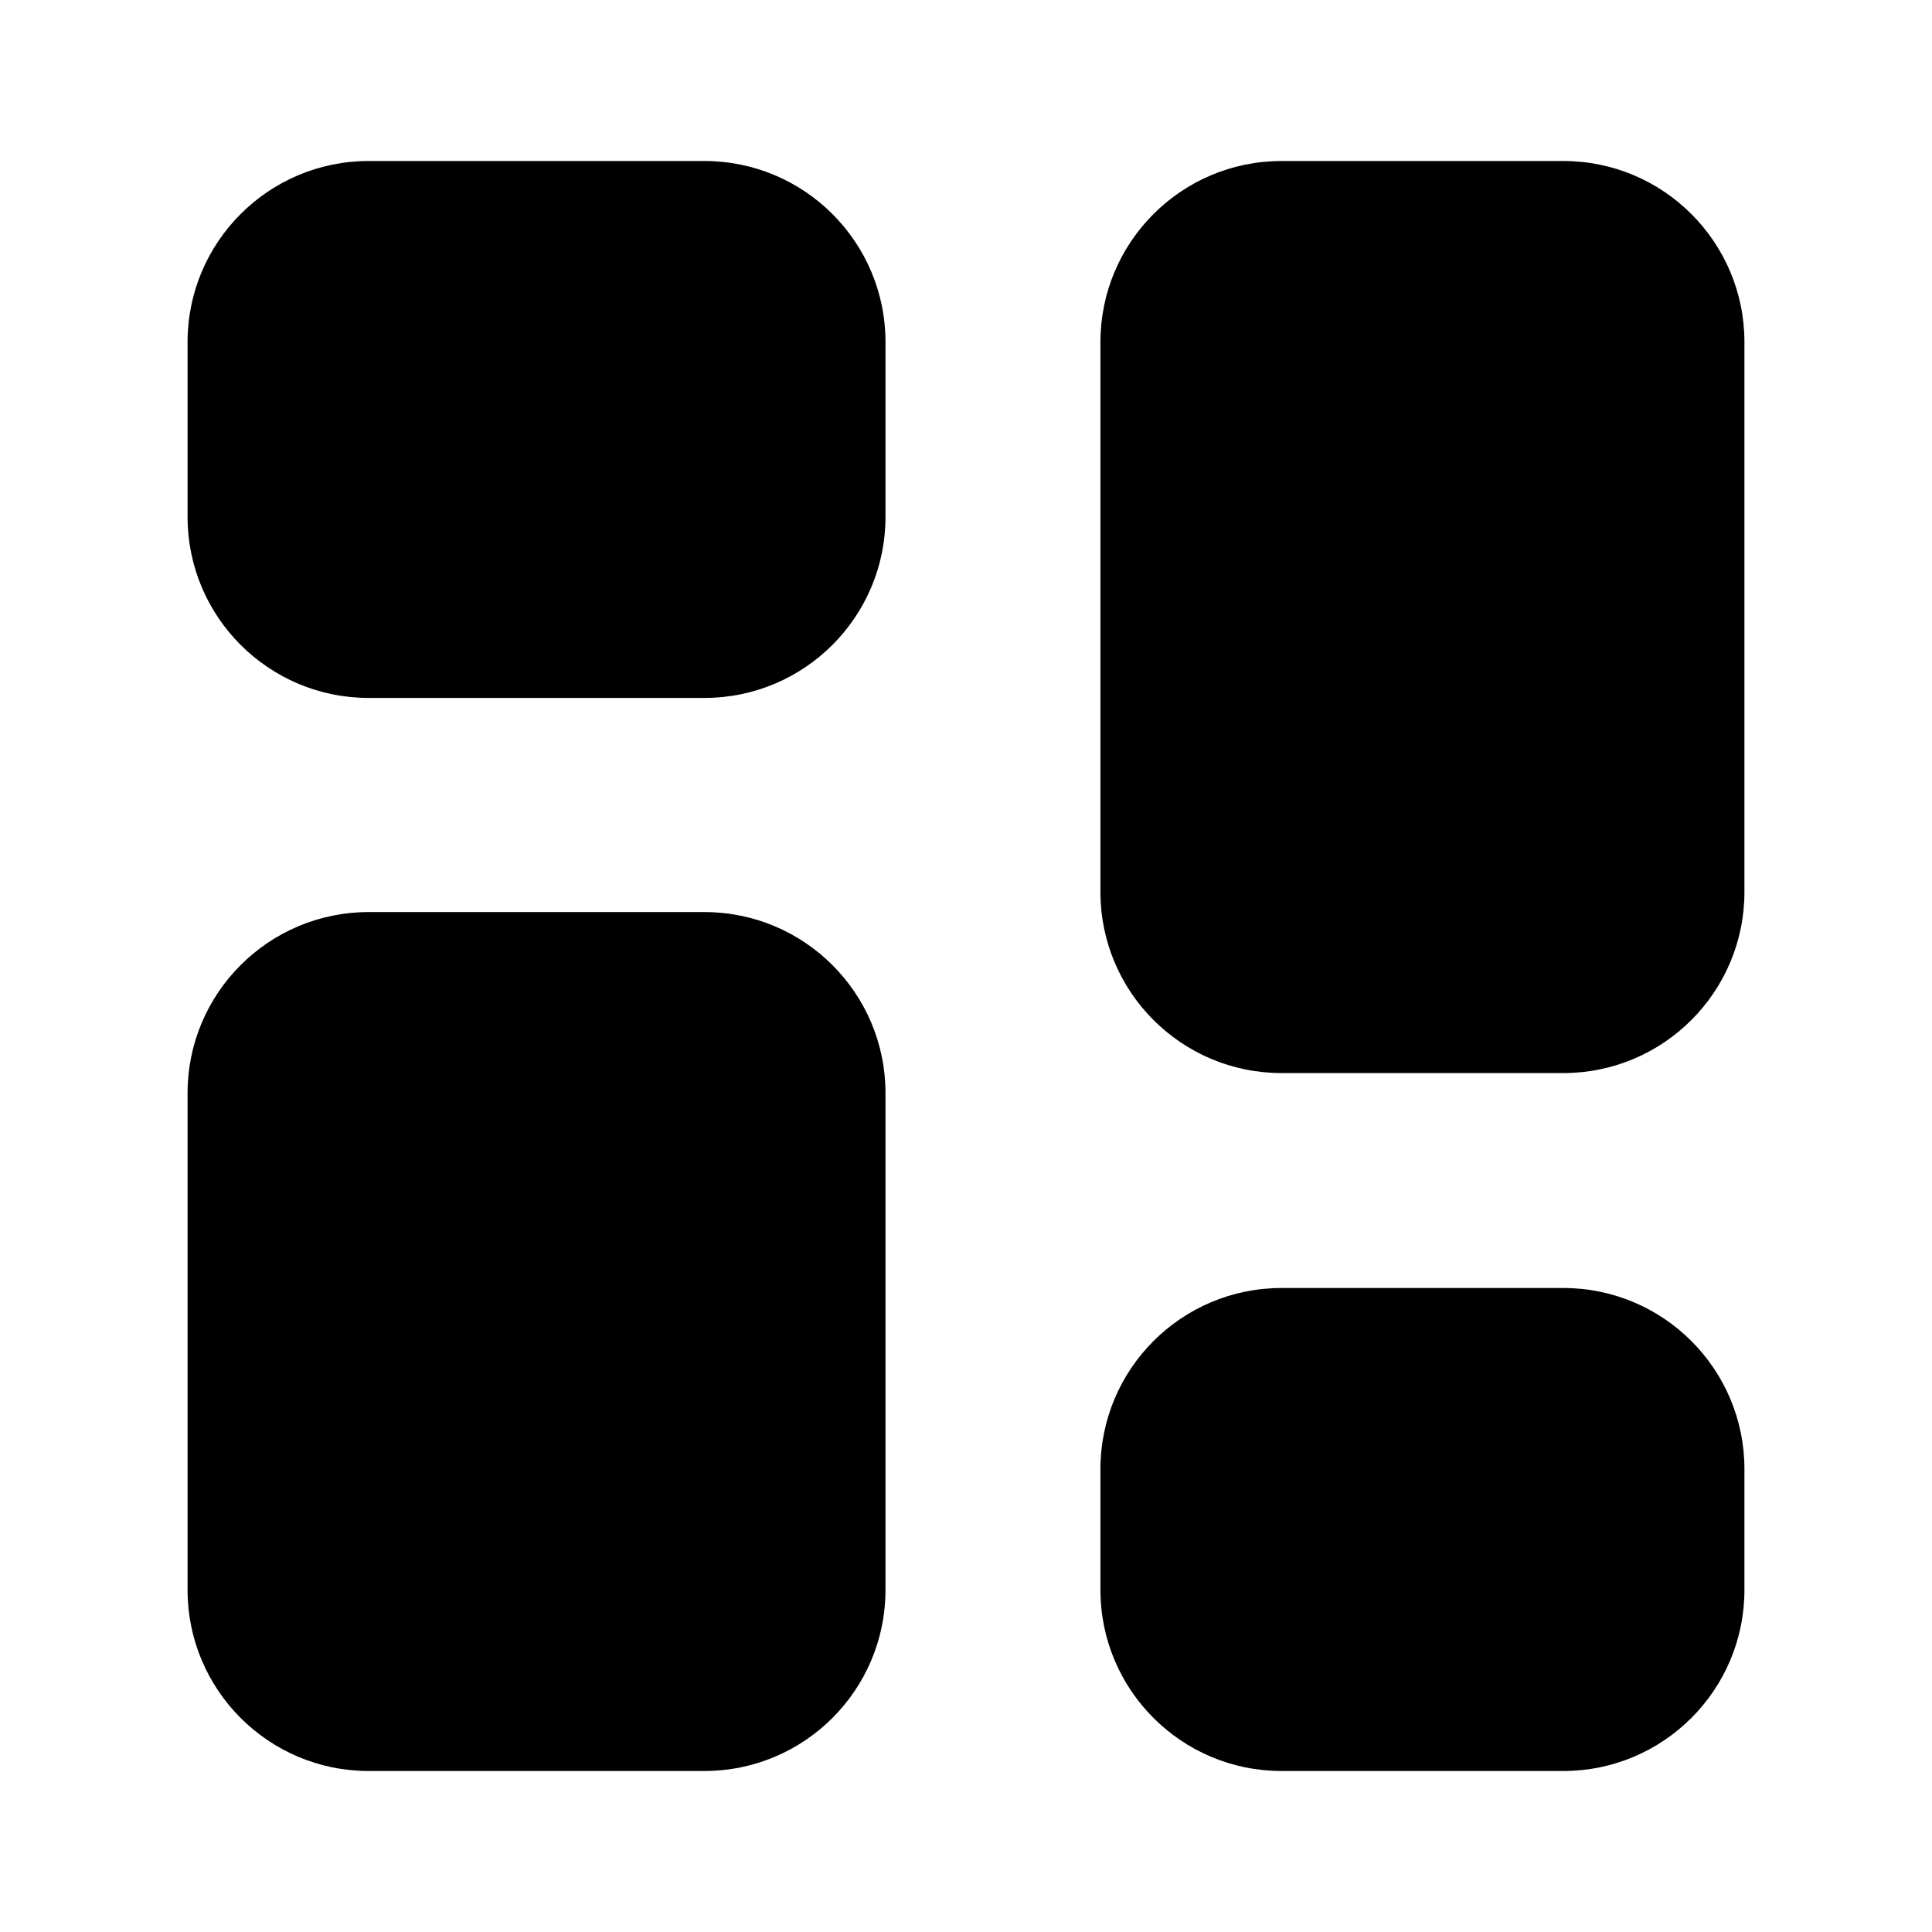
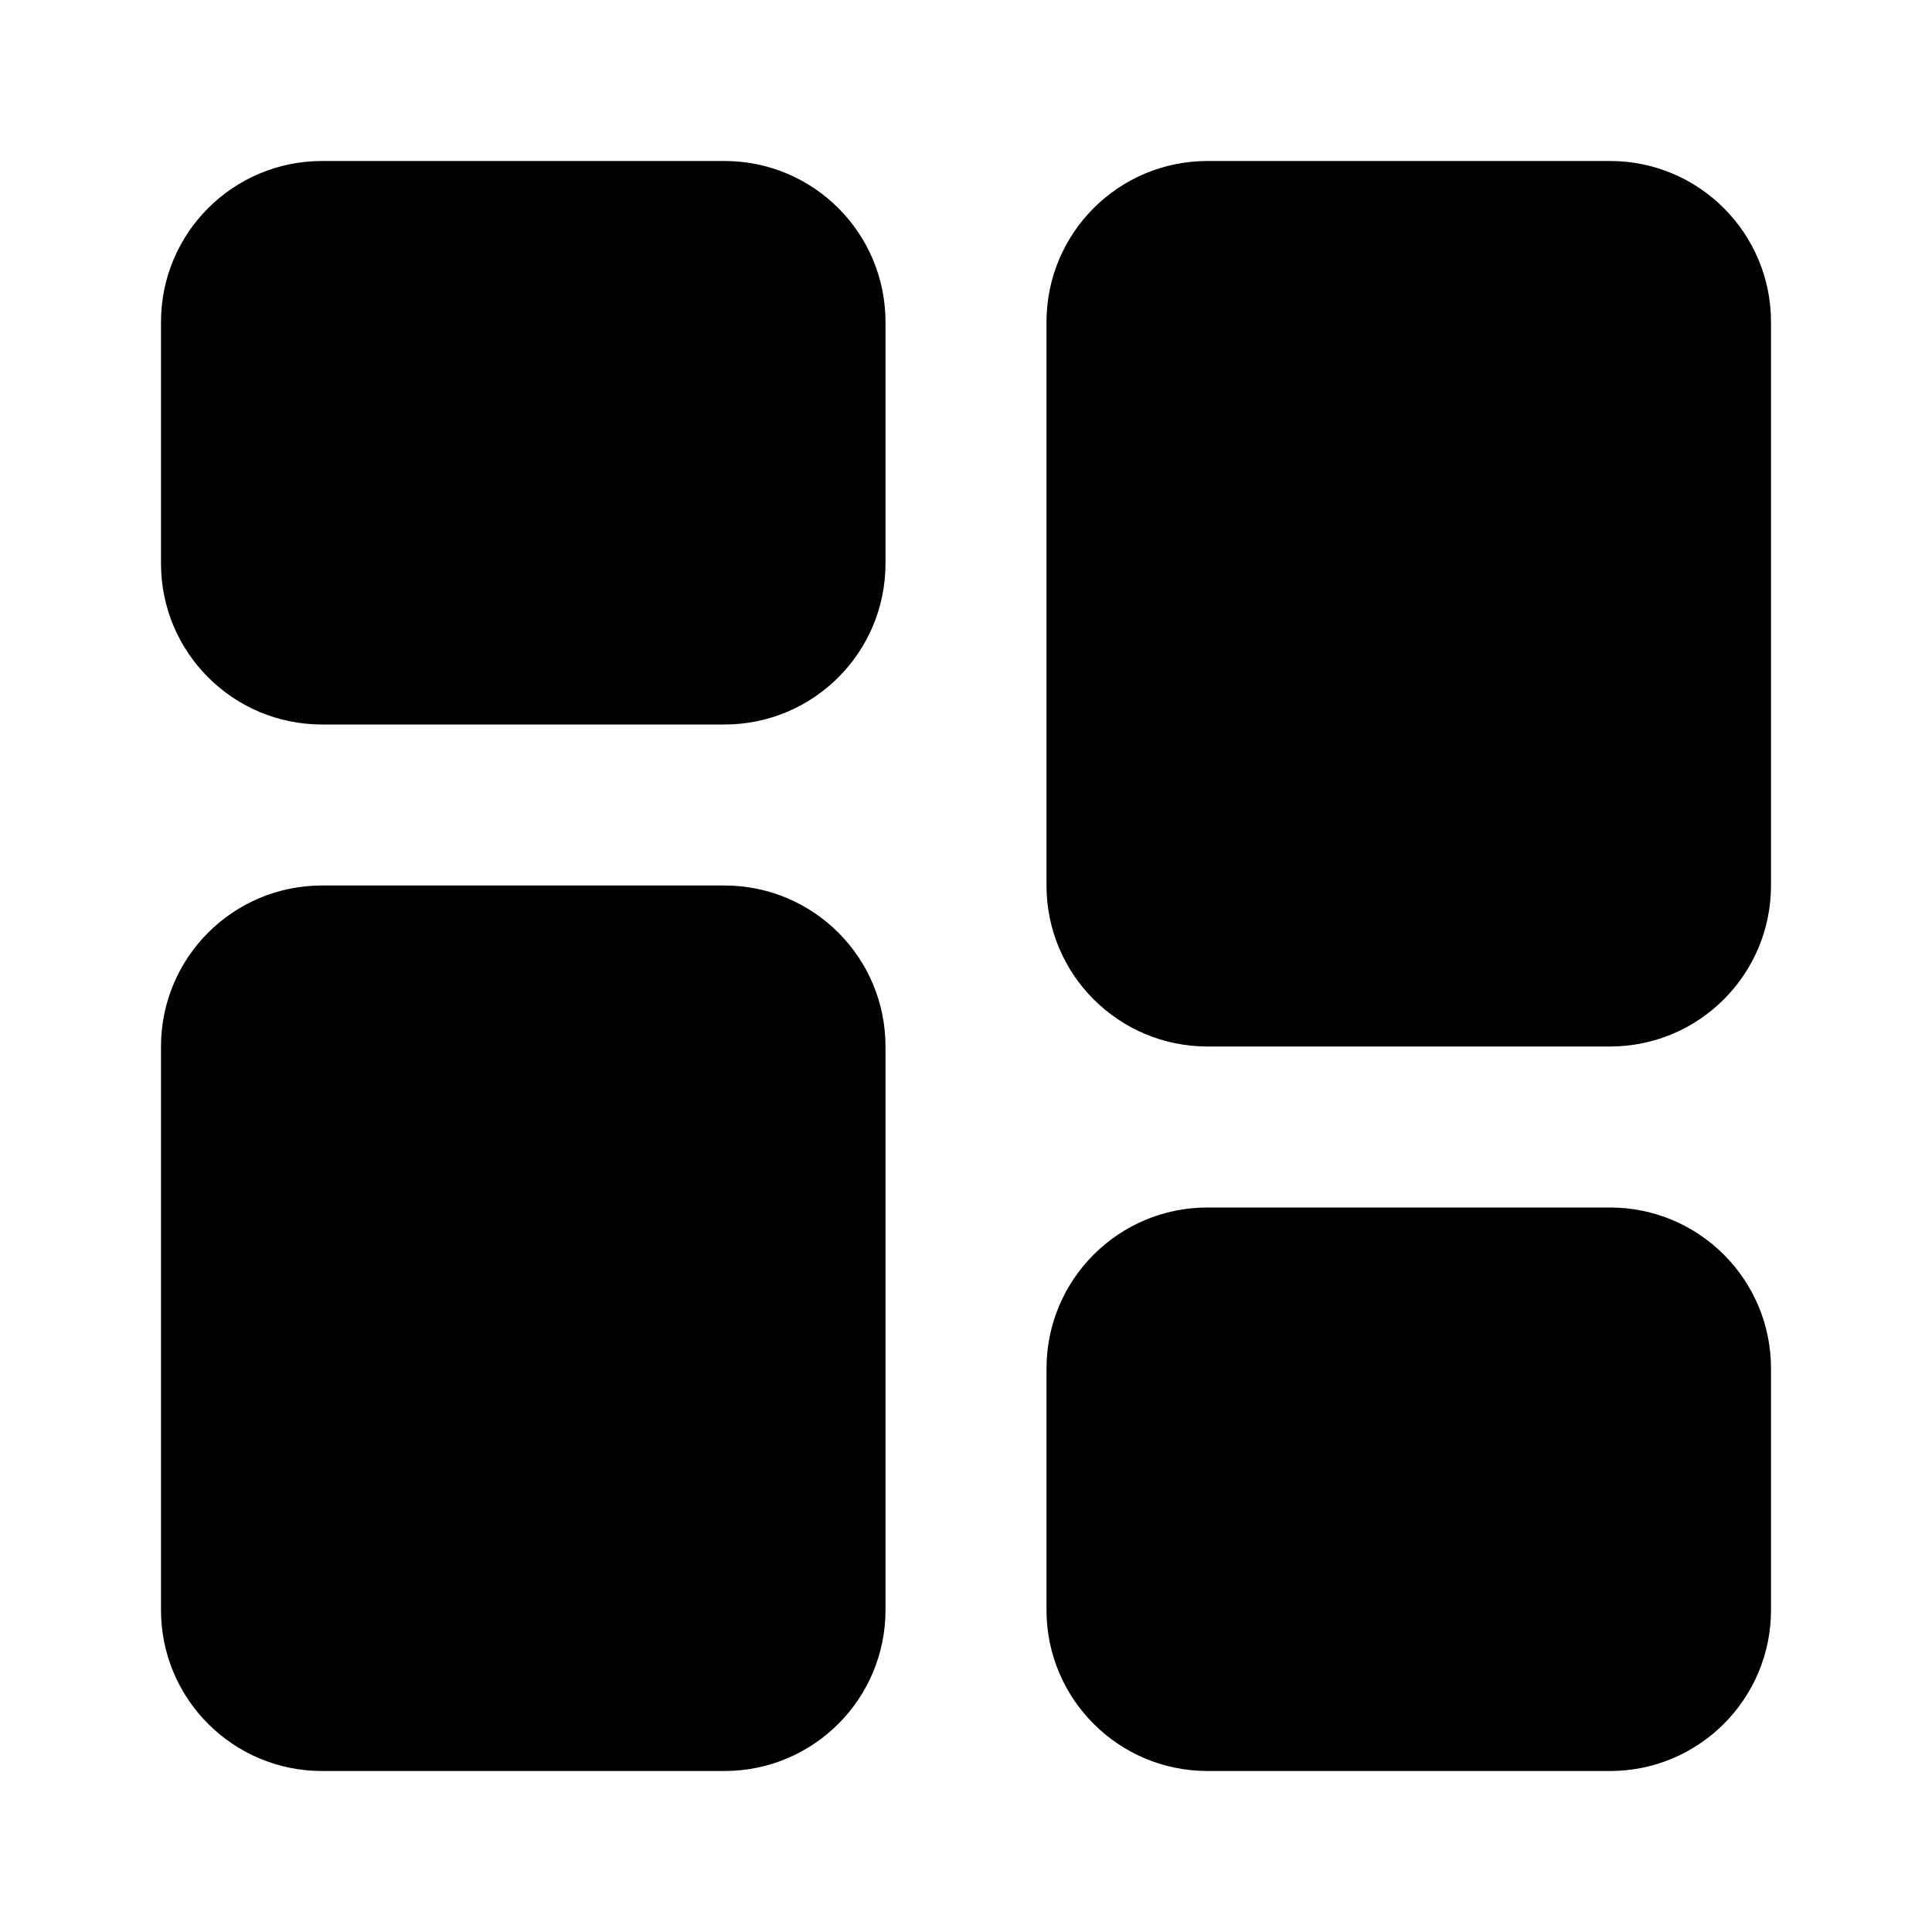
- <svg xmlns="http://www.w3.org/2000/svg" viewBox="0 0 24 24">
-   <rect x="2.33" y="2" width="8.67" height="6.67" rx="2.25" fill="currentColor" />
-   <rect x="13.67" y="2" width="8" height="11.33" rx="2.25" fill="currentColor" />
-   <rect x="13.67" y="16" width="8" height="6" rx="2.25" fill="currentColor" />
-   <rect x="2.33" y="11.33" width="8.67" height="10.67" rx="2.25" fill="currentColor" />
+ <svg xmlns="http://www.w3.org/2000/svg" viewBox="0 0 24 24" fill="none">
+   <path d="M4 2C2.895 2 2 2.895 2 4V7C2 8.105 2.895 9 4 9H9C10.105 9 11 8.105 11 7V4C11 2.895 10.105 2 9 2H4Z" fill="currentColor" />
+   <path d="M15 15C13.895 15 13 15.895 13 17V20C13 21.105 13.895 22 15 22H20C21.105 22 22 21.105 22 20V17C22 15.895 21.105 15 20 15H15Z" fill="currentColor" />
+   <path d="M13 4C13 2.895 13.895 2 15 2H20C21.105 2 22 2.895 22 4V11C22 12.105 21.105 13 20 13H15C13.895 13 13 12.105 13 11V4Z" fill="currentColor" />
+   <path d="M4 11C2.895 11 2 11.895 2 13V20C2 21.105 2.895 22 4 22H9C10.105 22 11 21.105 11 20V13C11 11.895 10.105 11 9 11H4Z" fill="currentColor" />
</svg>
